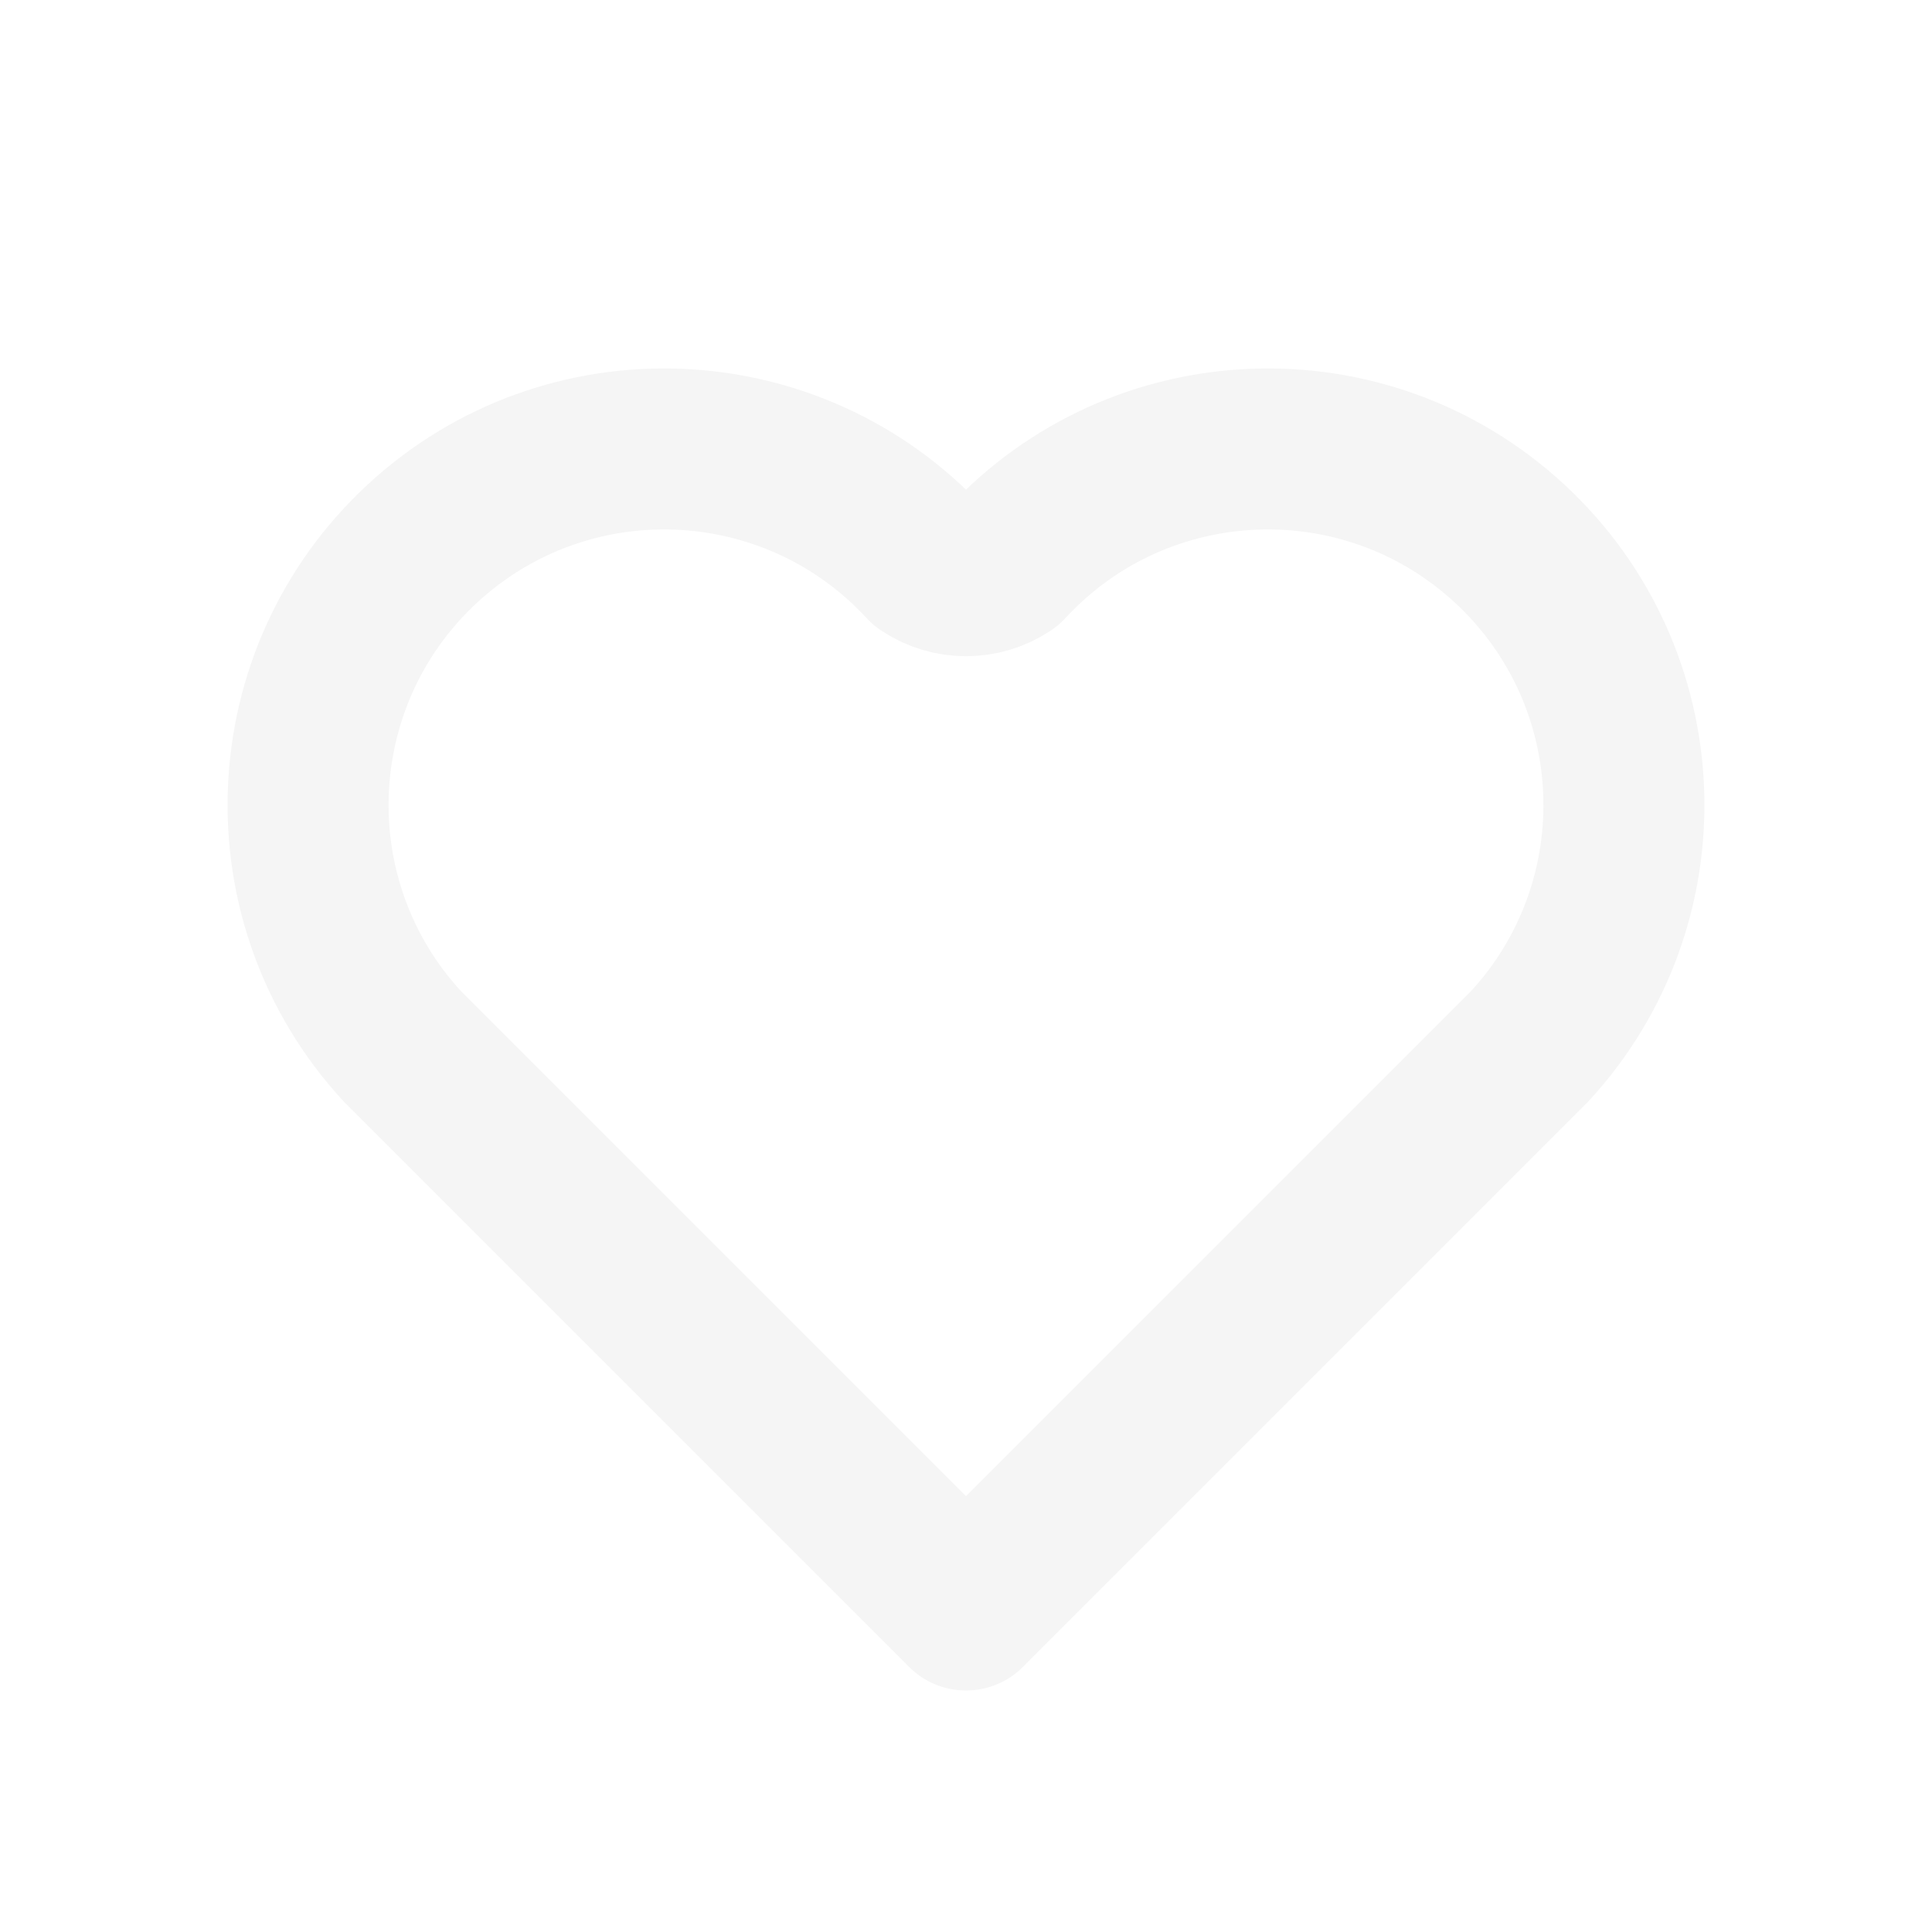
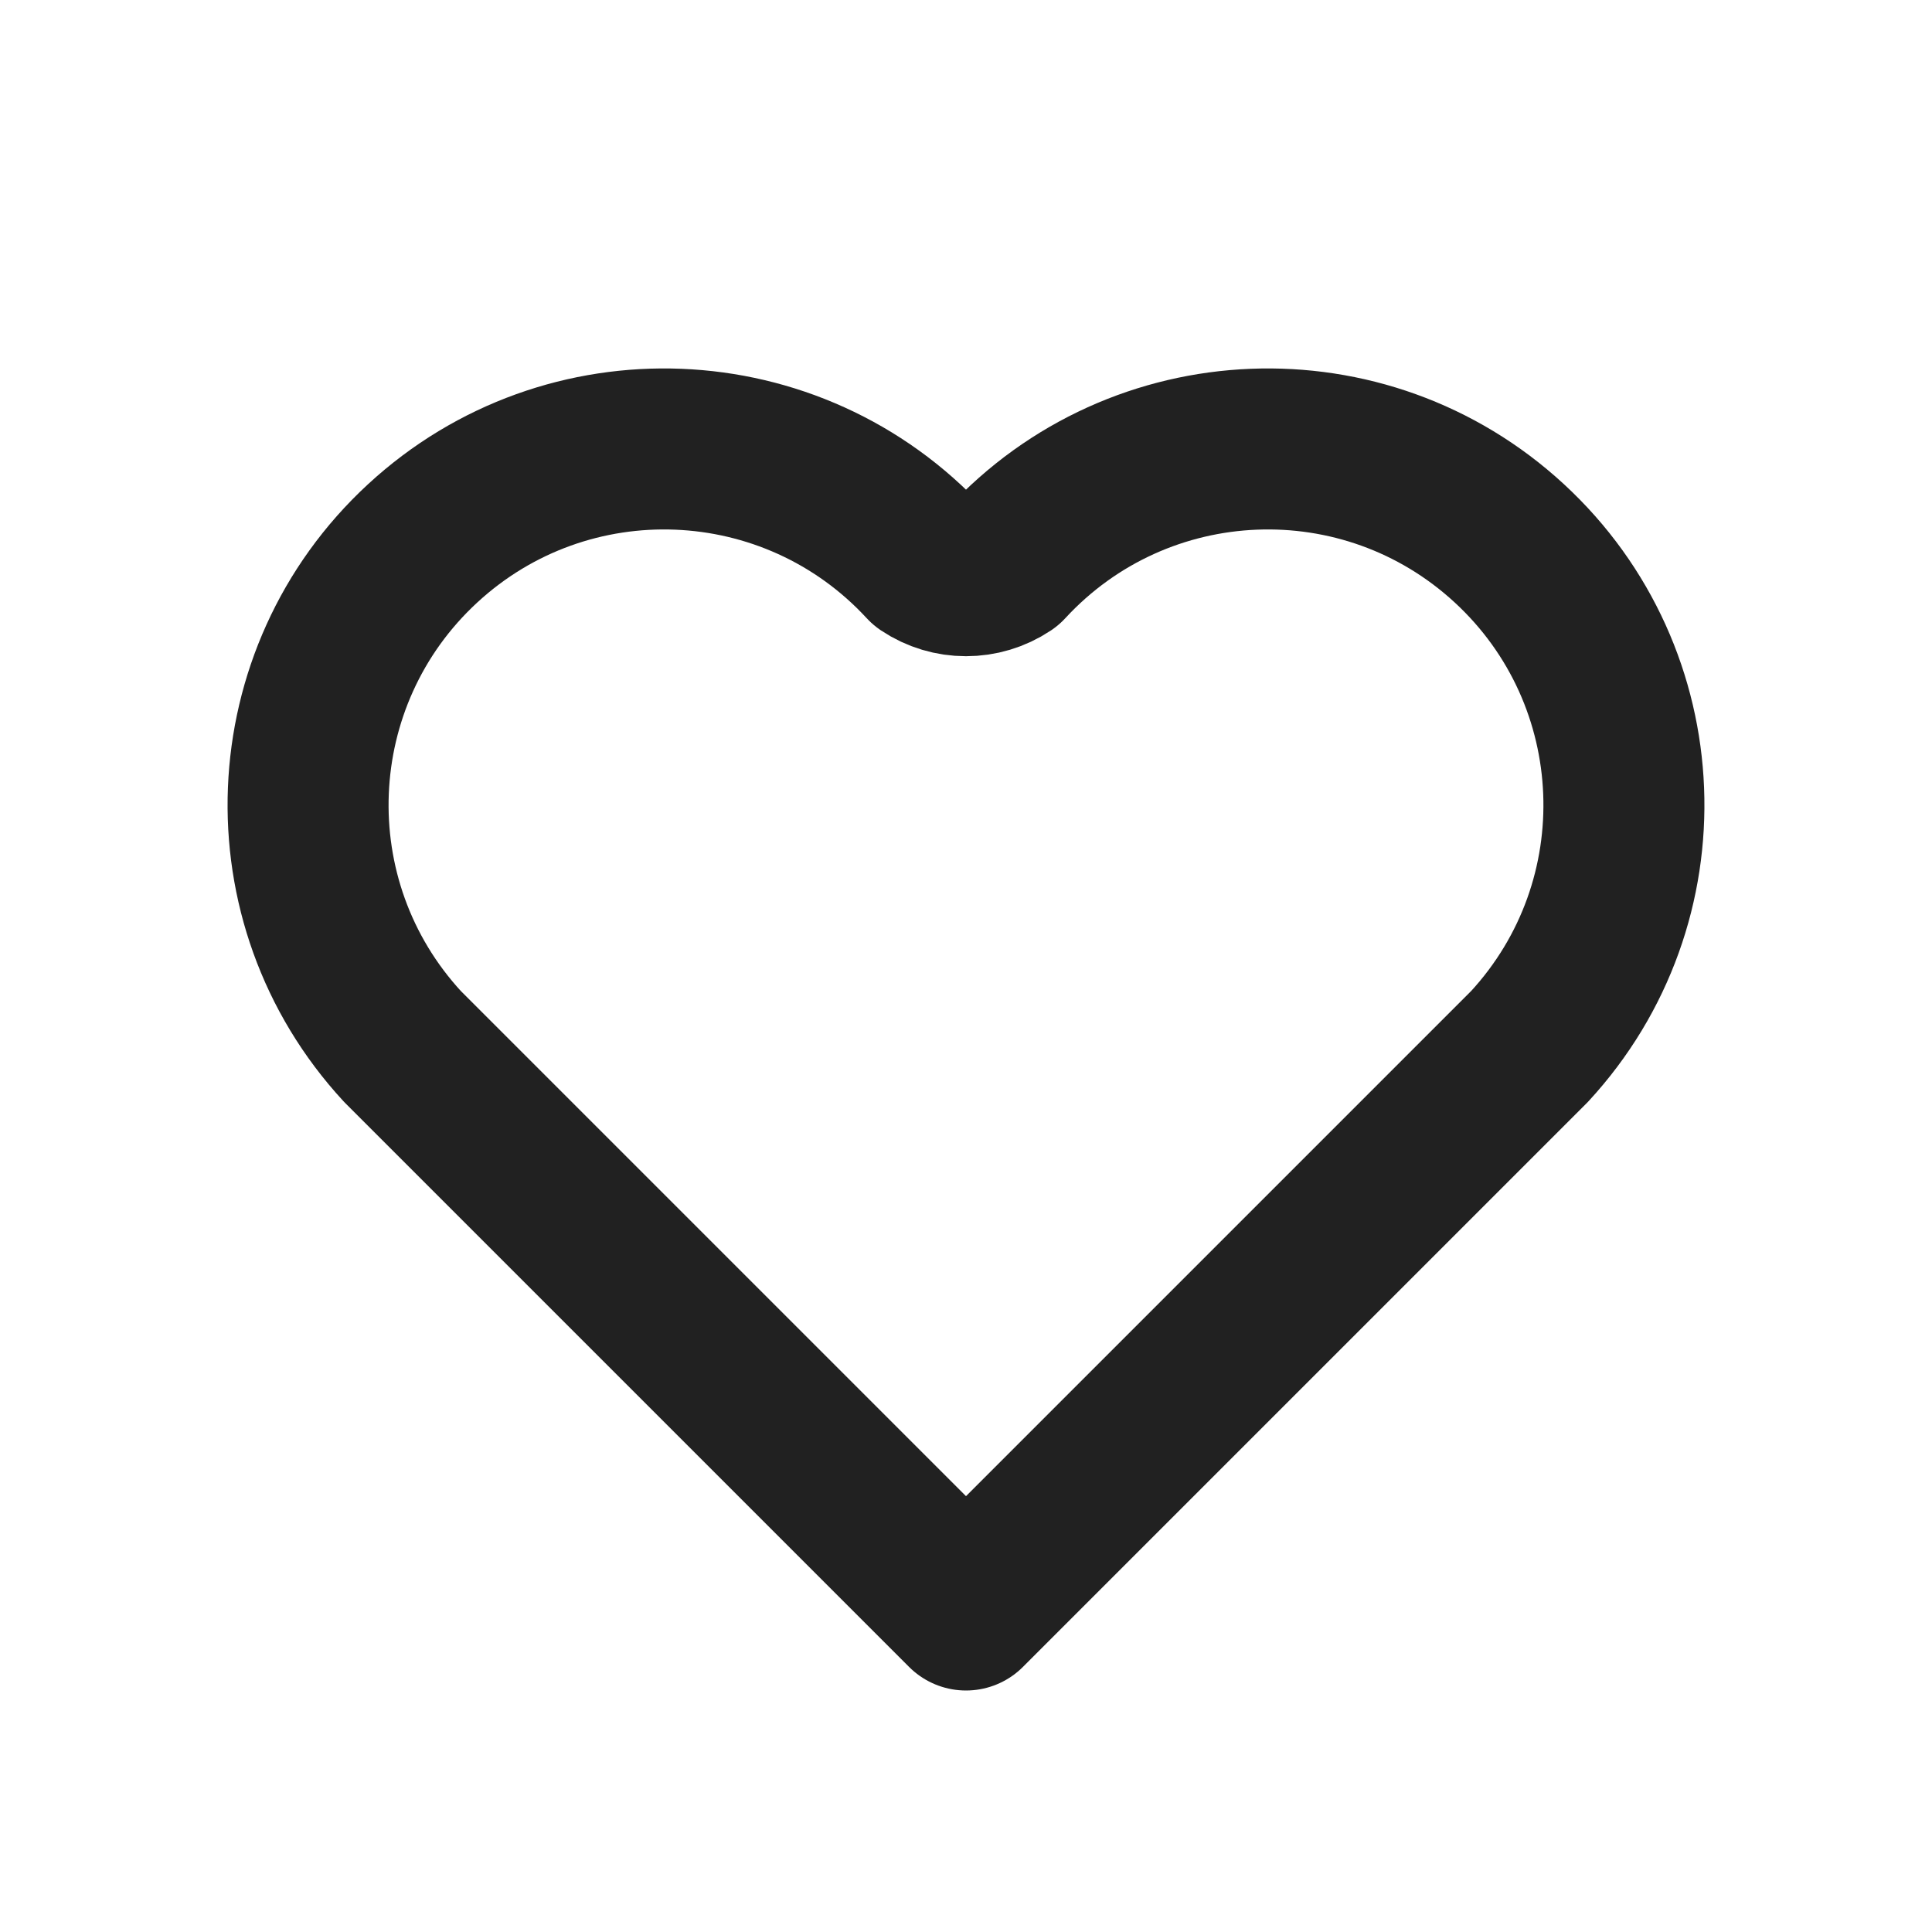
- <svg xmlns="http://www.w3.org/2000/svg" class="icon icon-tabler icon-tabler-heart" width="24" height="24" viewBox="0 0 24 24" stroke-width="2" stroke="#f5f5f5" fill="none" stroke-linecap="round" stroke-linejoin="round">
+ <svg xmlns="http://www.w3.org/2000/svg" class="icon icon-tabler icon-tabler-heart" width="24" height="24" viewBox="0 0 24 24" stroke-width="2" stroke="#212121" fill="none" stroke-linecap="round" stroke-linejoin="round">
  <rect x="0" y="0" width="24" height="24" stroke="none" />
  <path d="M12 20l-7 -7a4 4 0 0 1 6.5 -6a.9 .9 0 0 0 1 0a4 4 0 0 1 6.5 6l-7 7" />
</svg>
